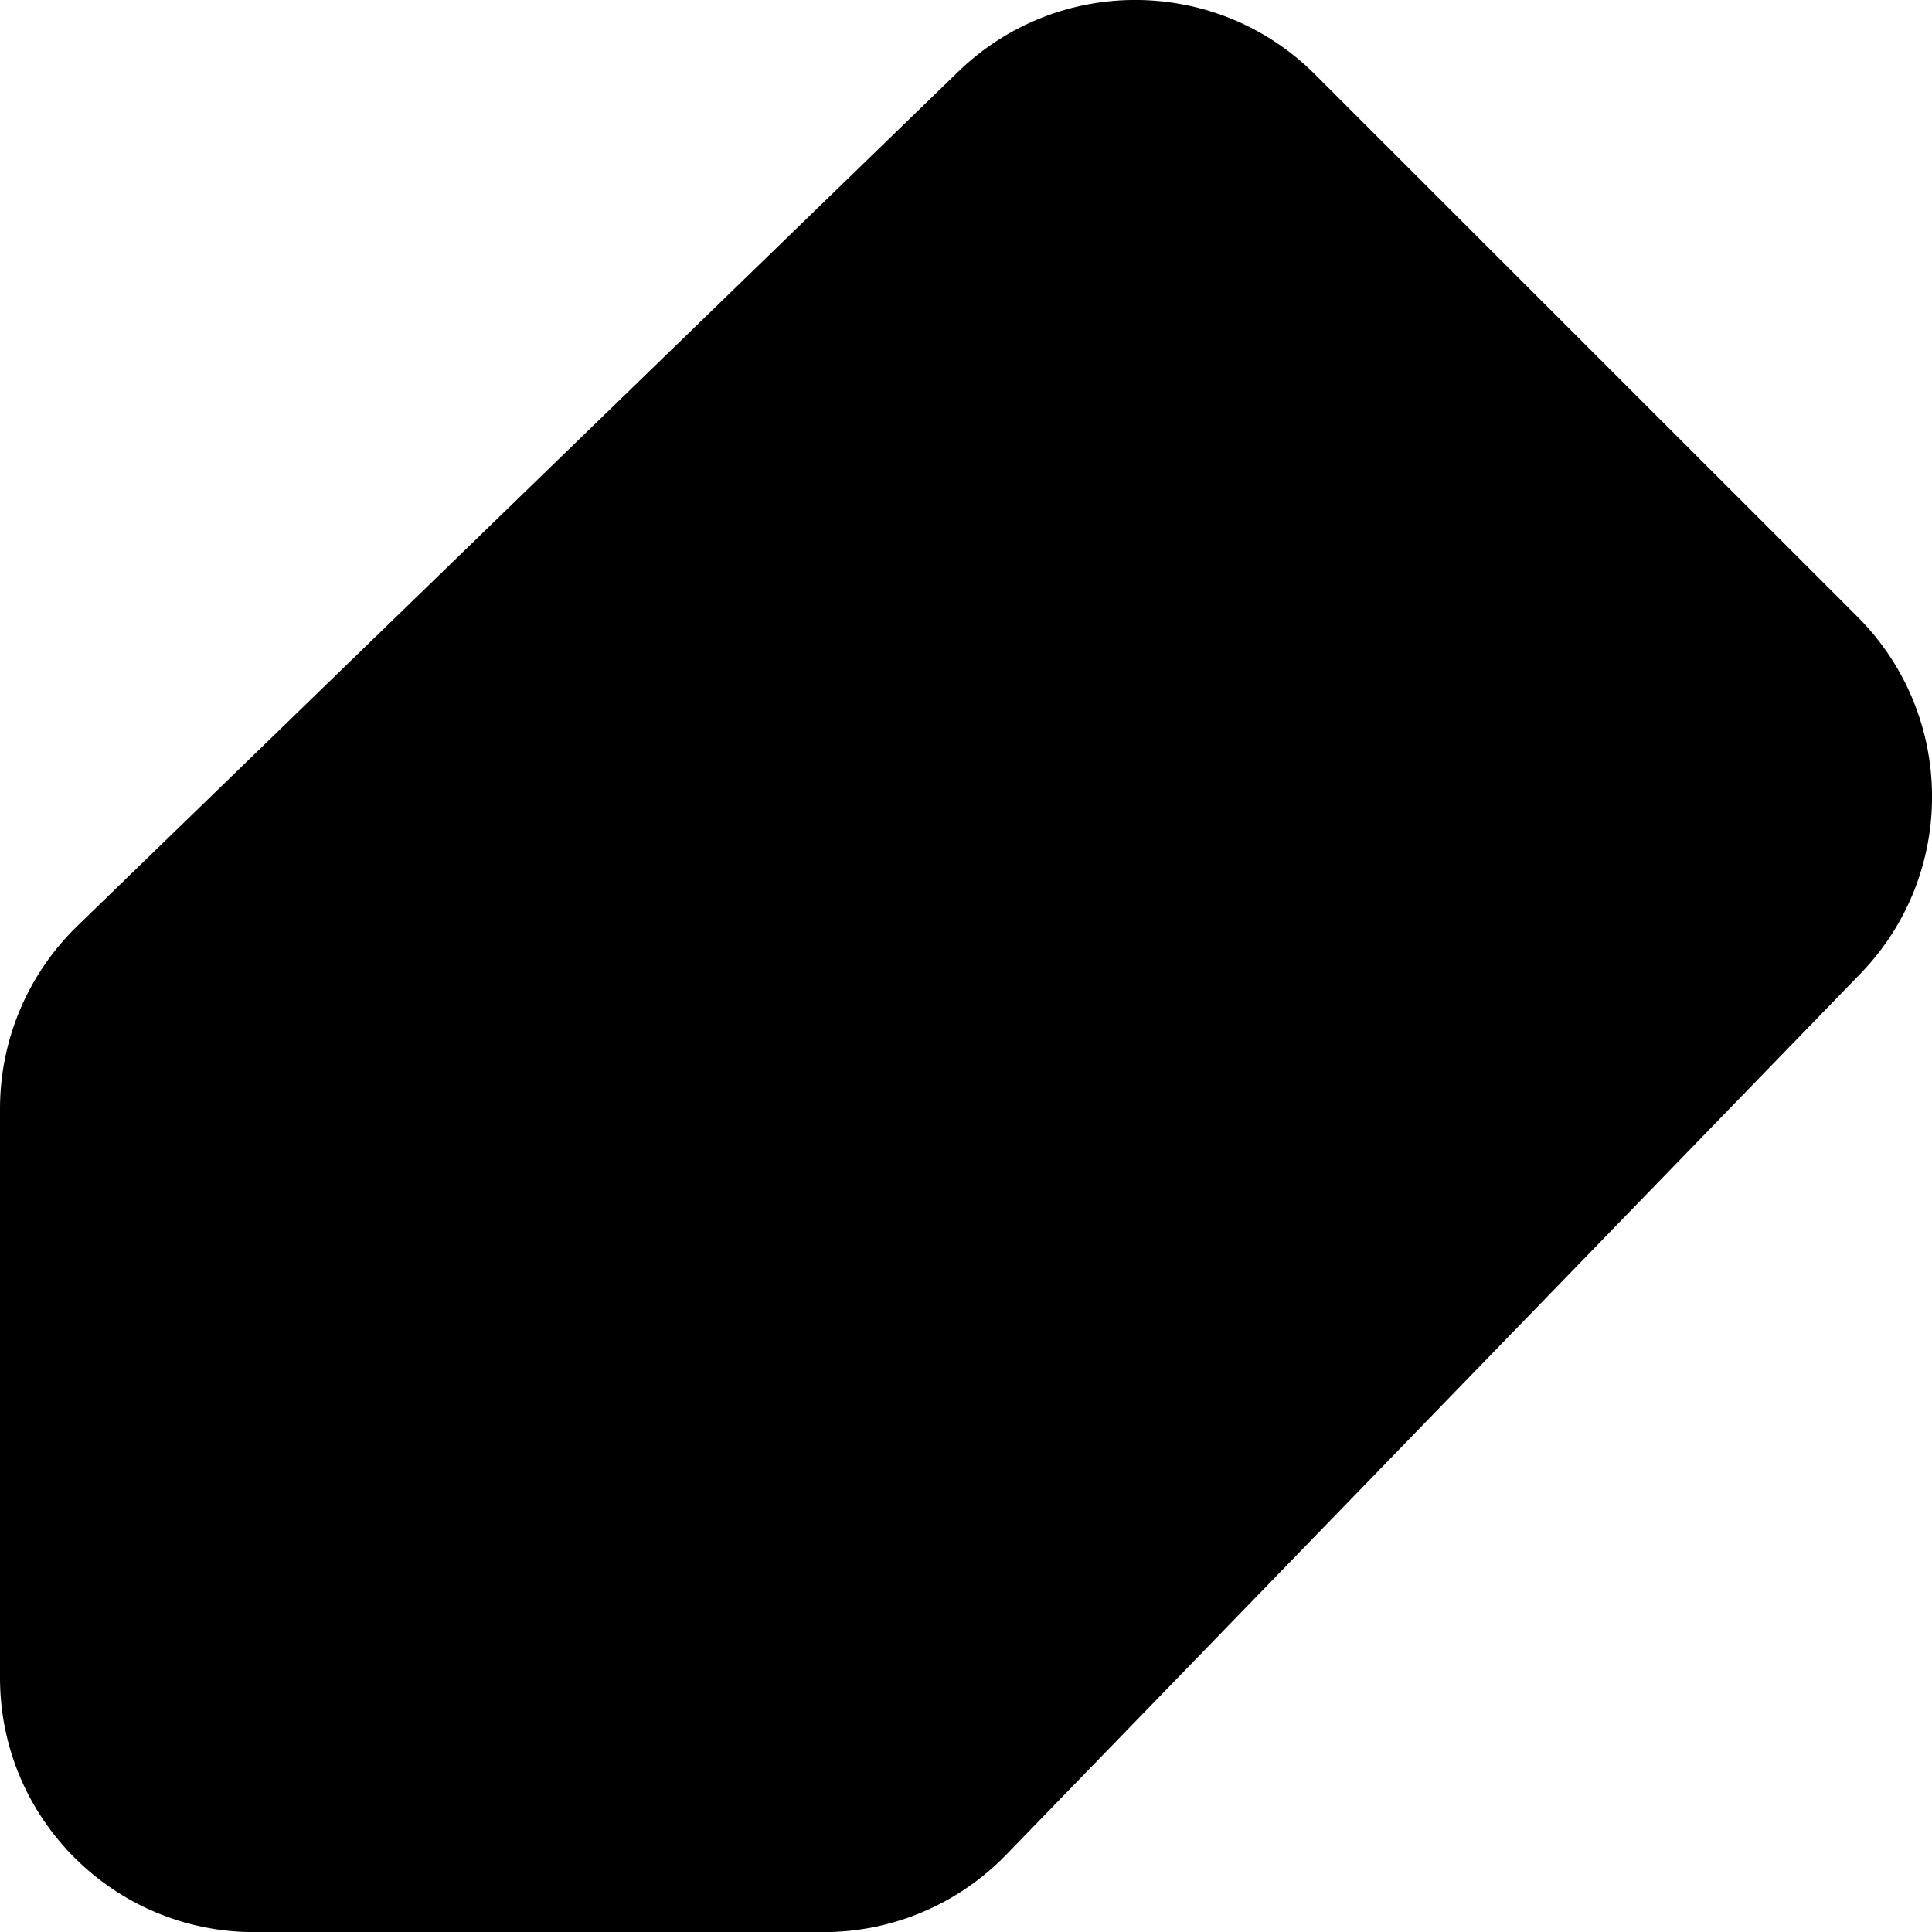
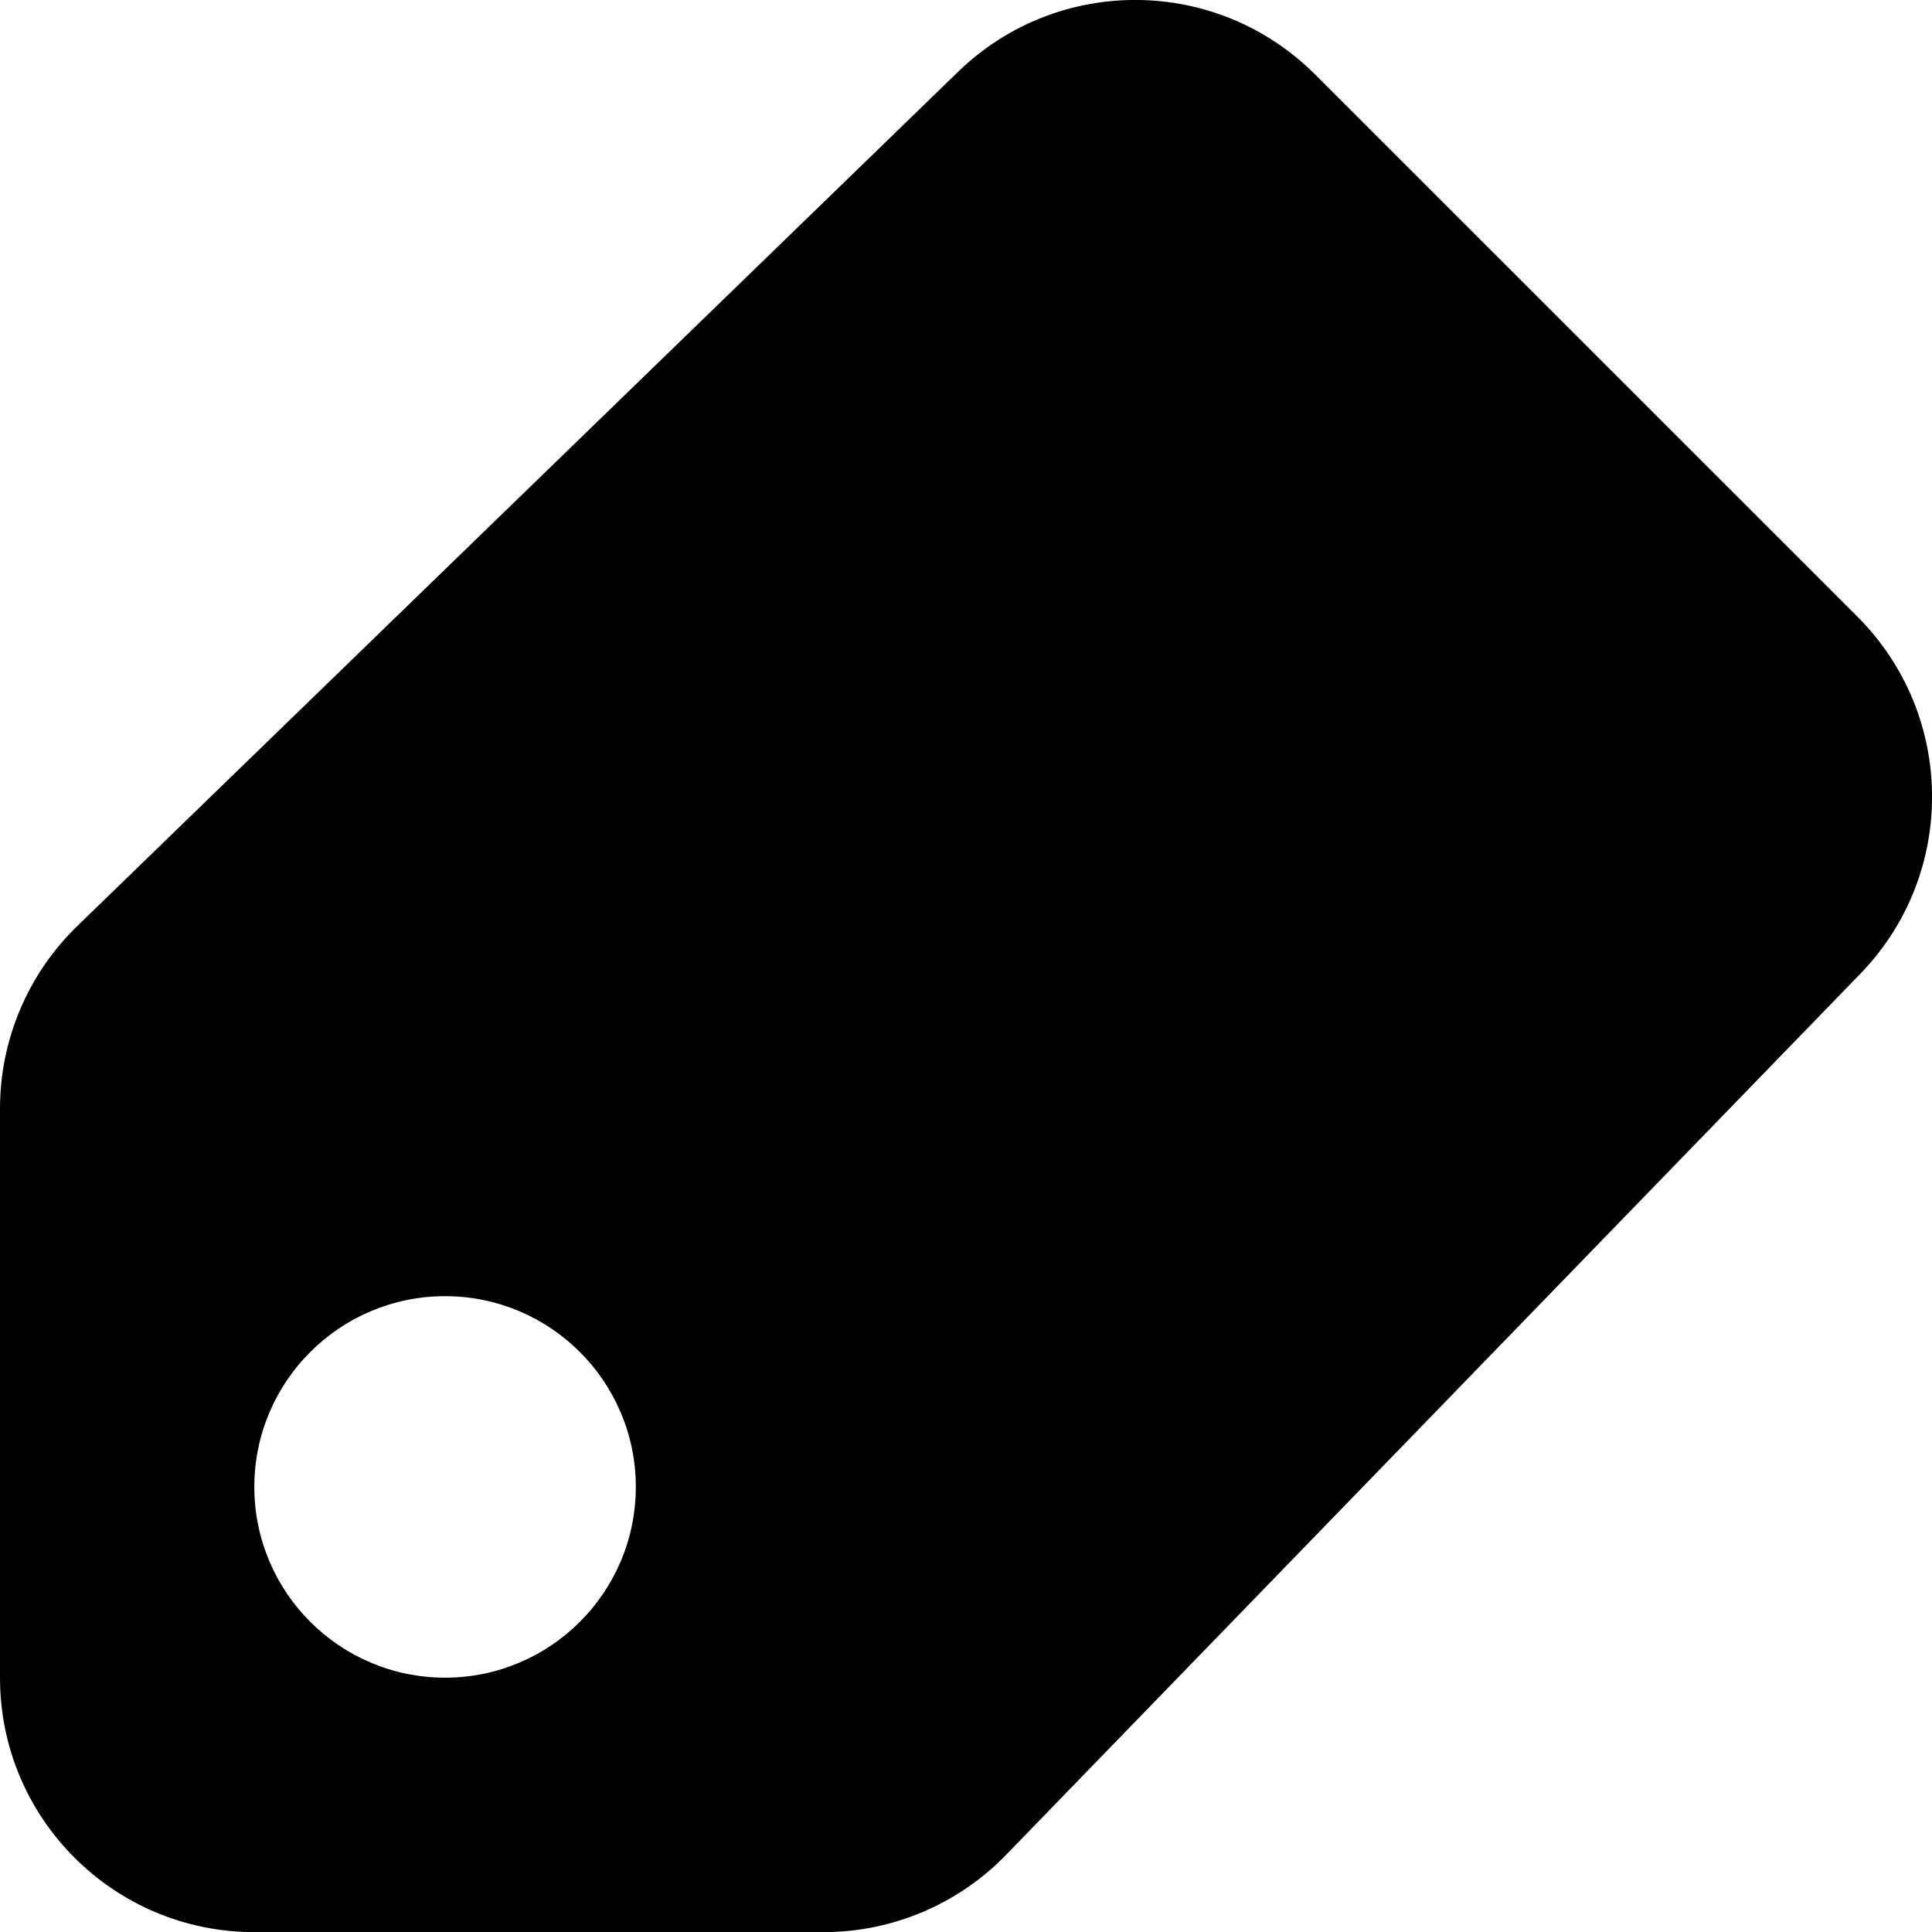
<svg xmlns="http://www.w3.org/2000/svg" viewBox="0 0 15.193 15.193">
-   <path d="M14.629 7.658c.761-.784.751-2.034-.021-2.807L10.342.586C9.569-.187 8.32-.197 7.535.564L.608 7.282A2 2 0 0 0 0 8.718v4.476c0 1.105.895 2 2 2h4.476c.541 0 1.059-.219 1.436-.608zM3.5 13.193c.828 0 1.5-.672 1.5-1.5 0-.828-.672-1.5-1.5-1.5s-1.5.672-1.5 1.5c0 .828.672 1.5 1.5 1.5z" />
+   <path d="M14.629 7.658c.761-.784.751-2.034-.021-2.807L10.342.586C9.569-.187 8.32-.197 7.535.564L.608 7.282A2 2 0 0 0 0 8.718v4.476c0 1.105.895 2 2 2h4.476c.541 0 1.059-.219 1.436-.608zM3.5 13.193c.828 0 1.5-.672 1.5-1.5 0-.828-.672-1.5-1.5-1.5s-1.5.672-1.5 1.5c0 .828.672 1.5 1.5 1.5z" clip-rule="evenodd" fill-rule="evenodd" />
</svg>
